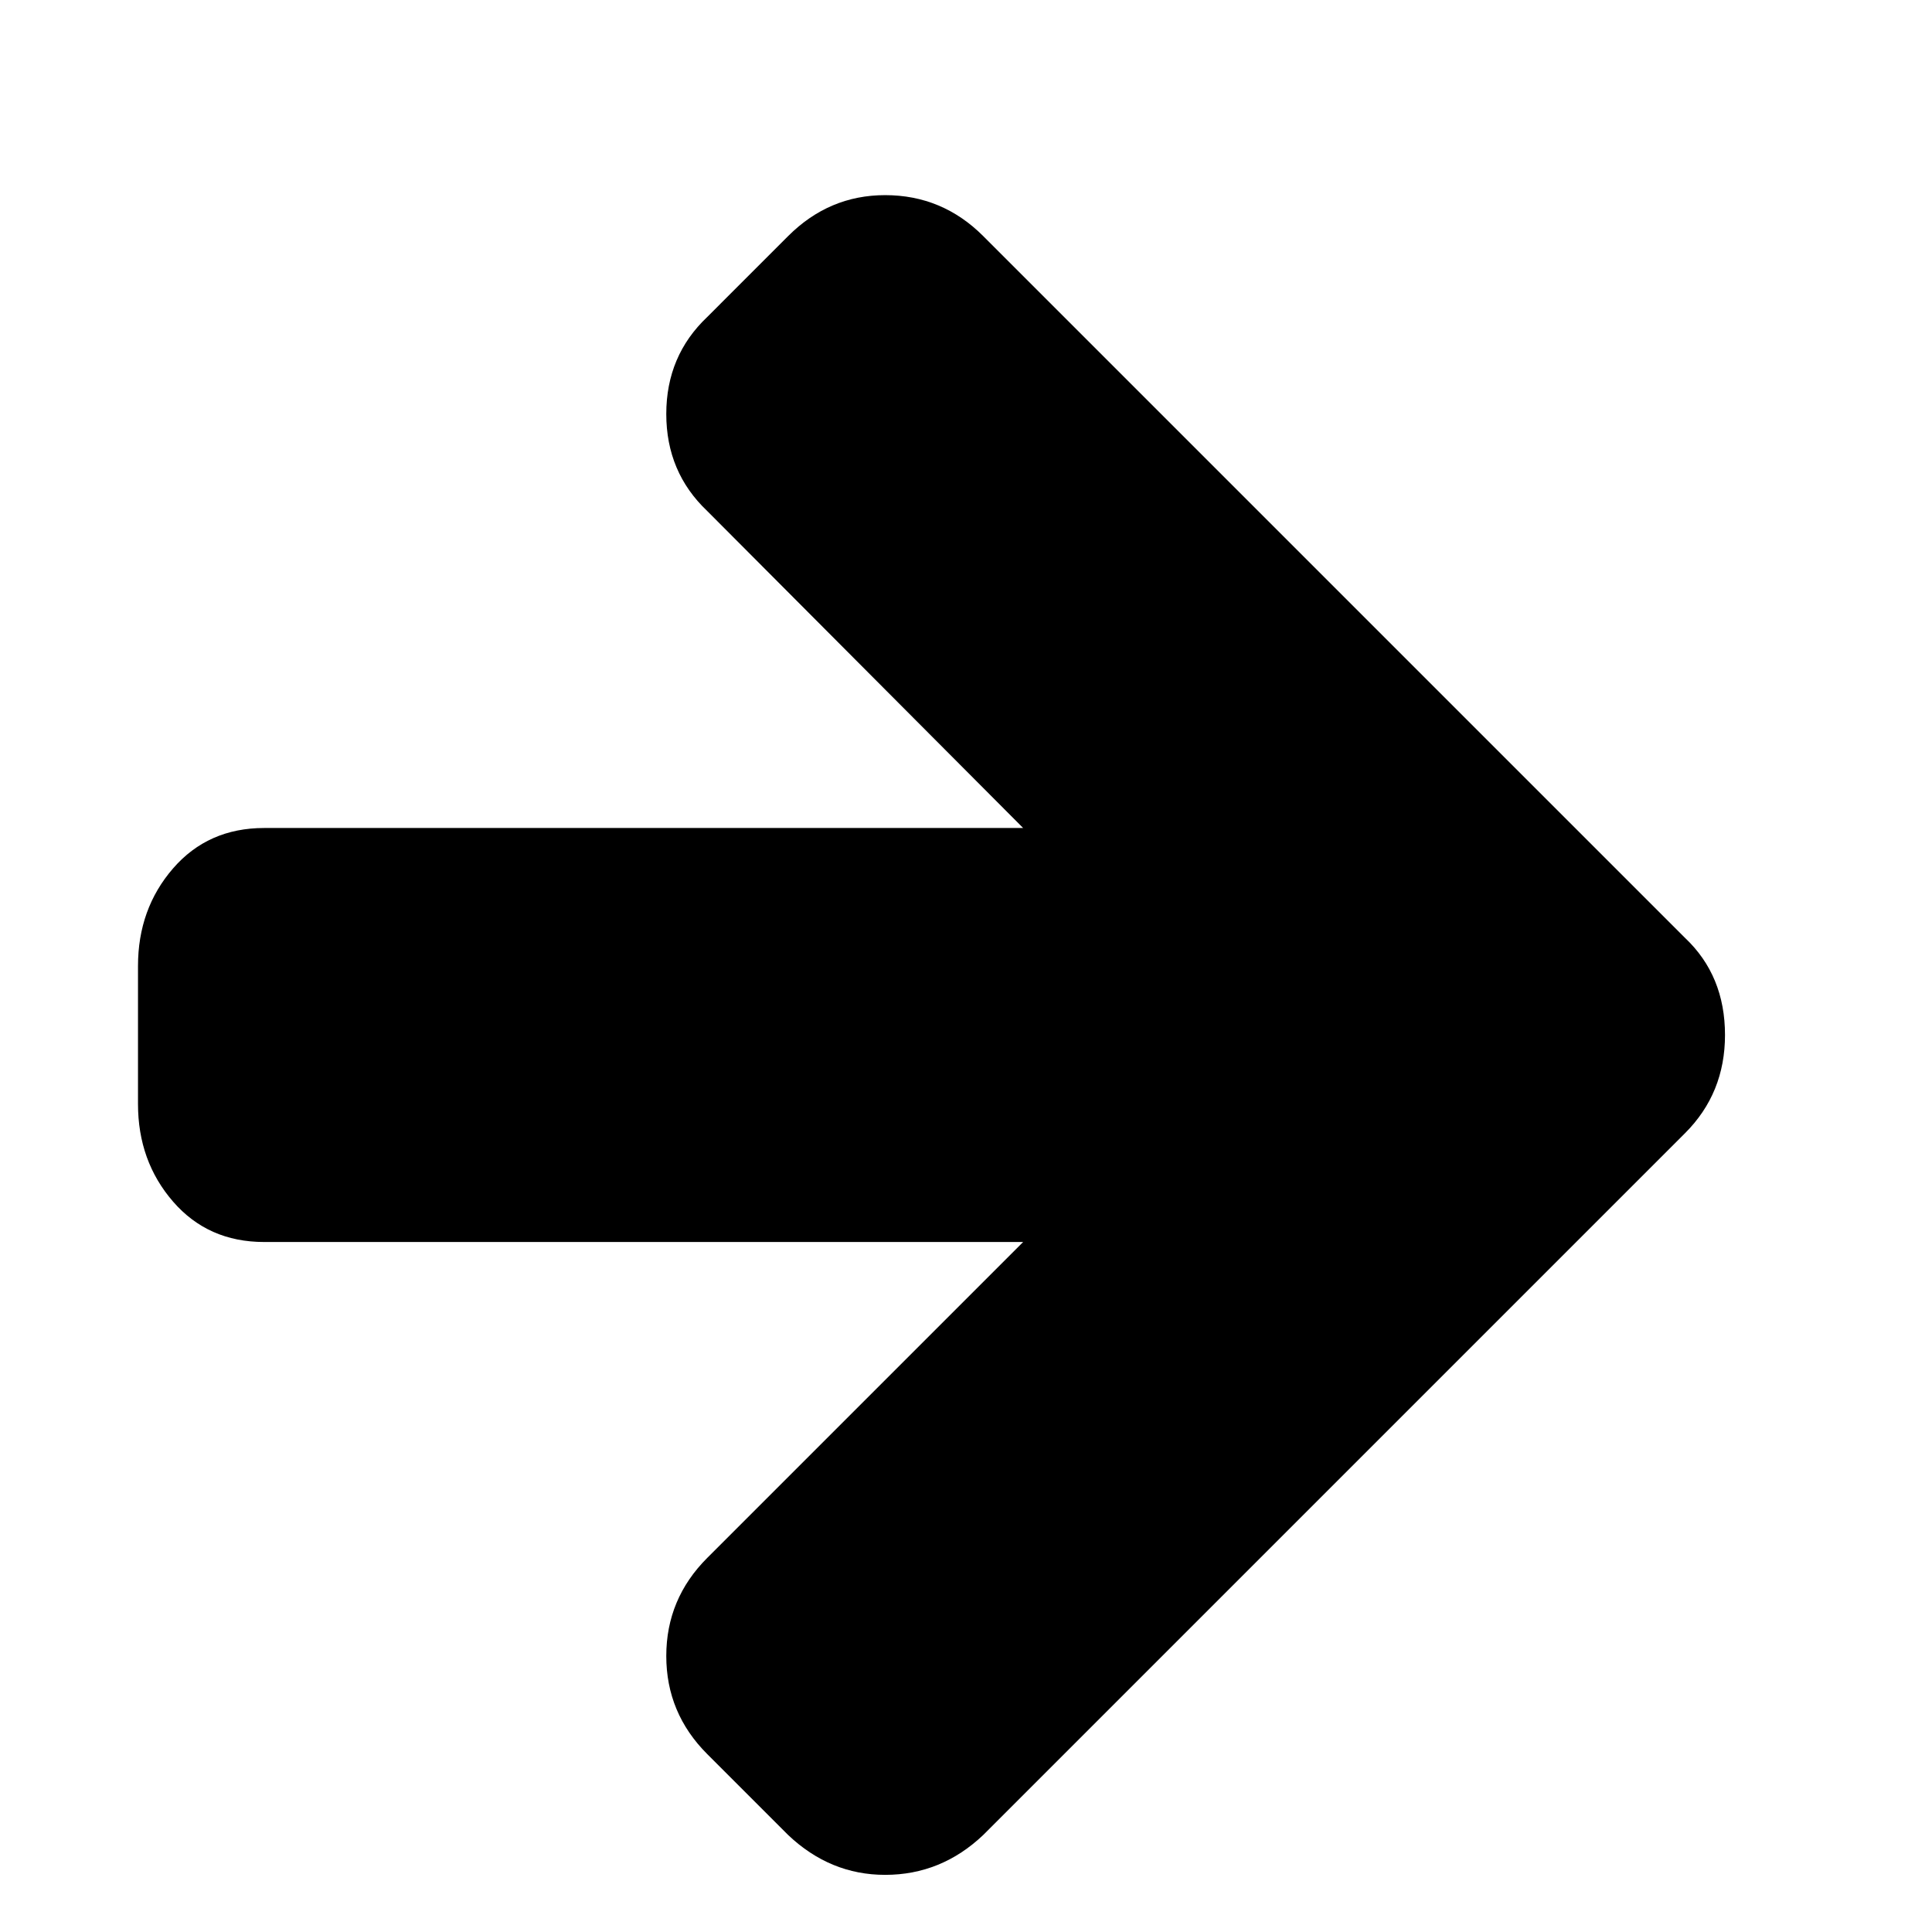
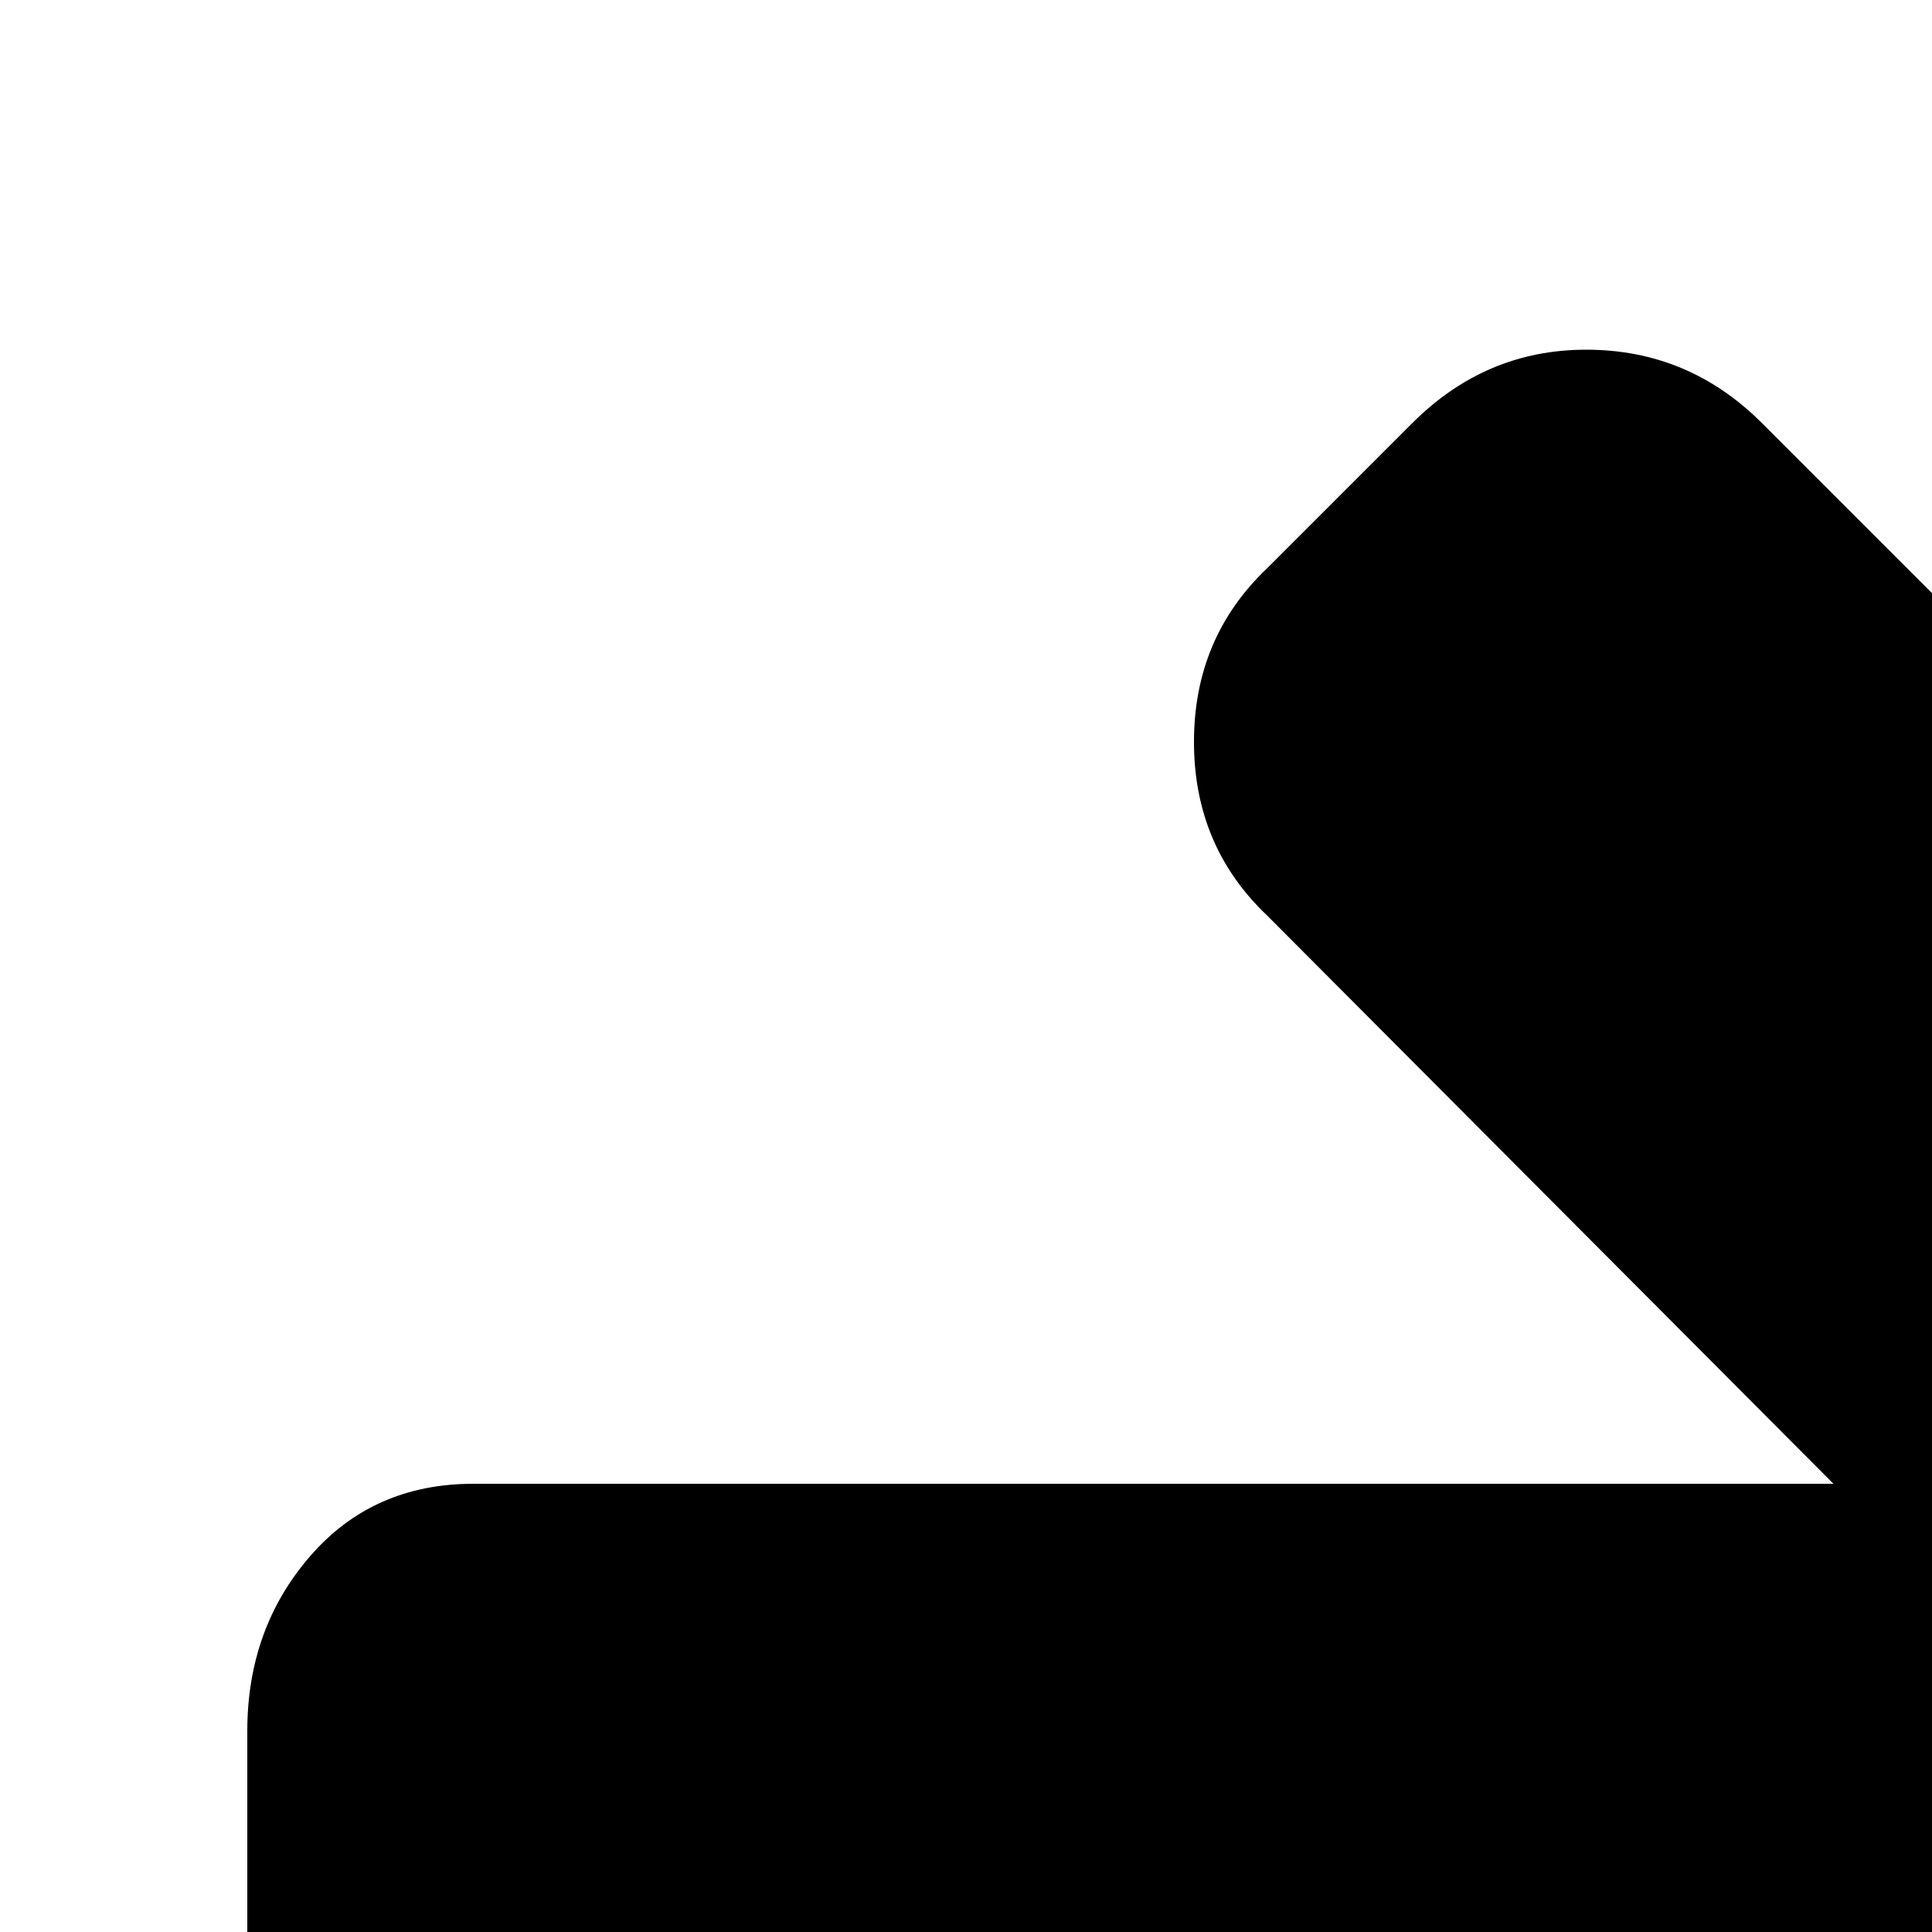
- <svg xmlns="http://www.w3.org/2000/svg" width="1792" height="1792" viewBox="0 0 1792 1792">
+ <svg xmlns="http://www.w3.org/2000/svg" width="50" height="50" viewBox="0 0 1000 1000">
  <path d="M1600 960q0 54-37 91l-651 651q-39 37-91 37-51 0-90-37l-75-75q-38-38-38-91t38-91l293-293h-704q-52 0-84.5-37.5t-32.5-90.5v-128q0-53 32.5-90.5t84.5-37.5h704l-293-294q-38-36-38-90t38-90l75-75q38-38 90-38 53 0 91 38l651 651q37 35 37 90z" />
</svg>
